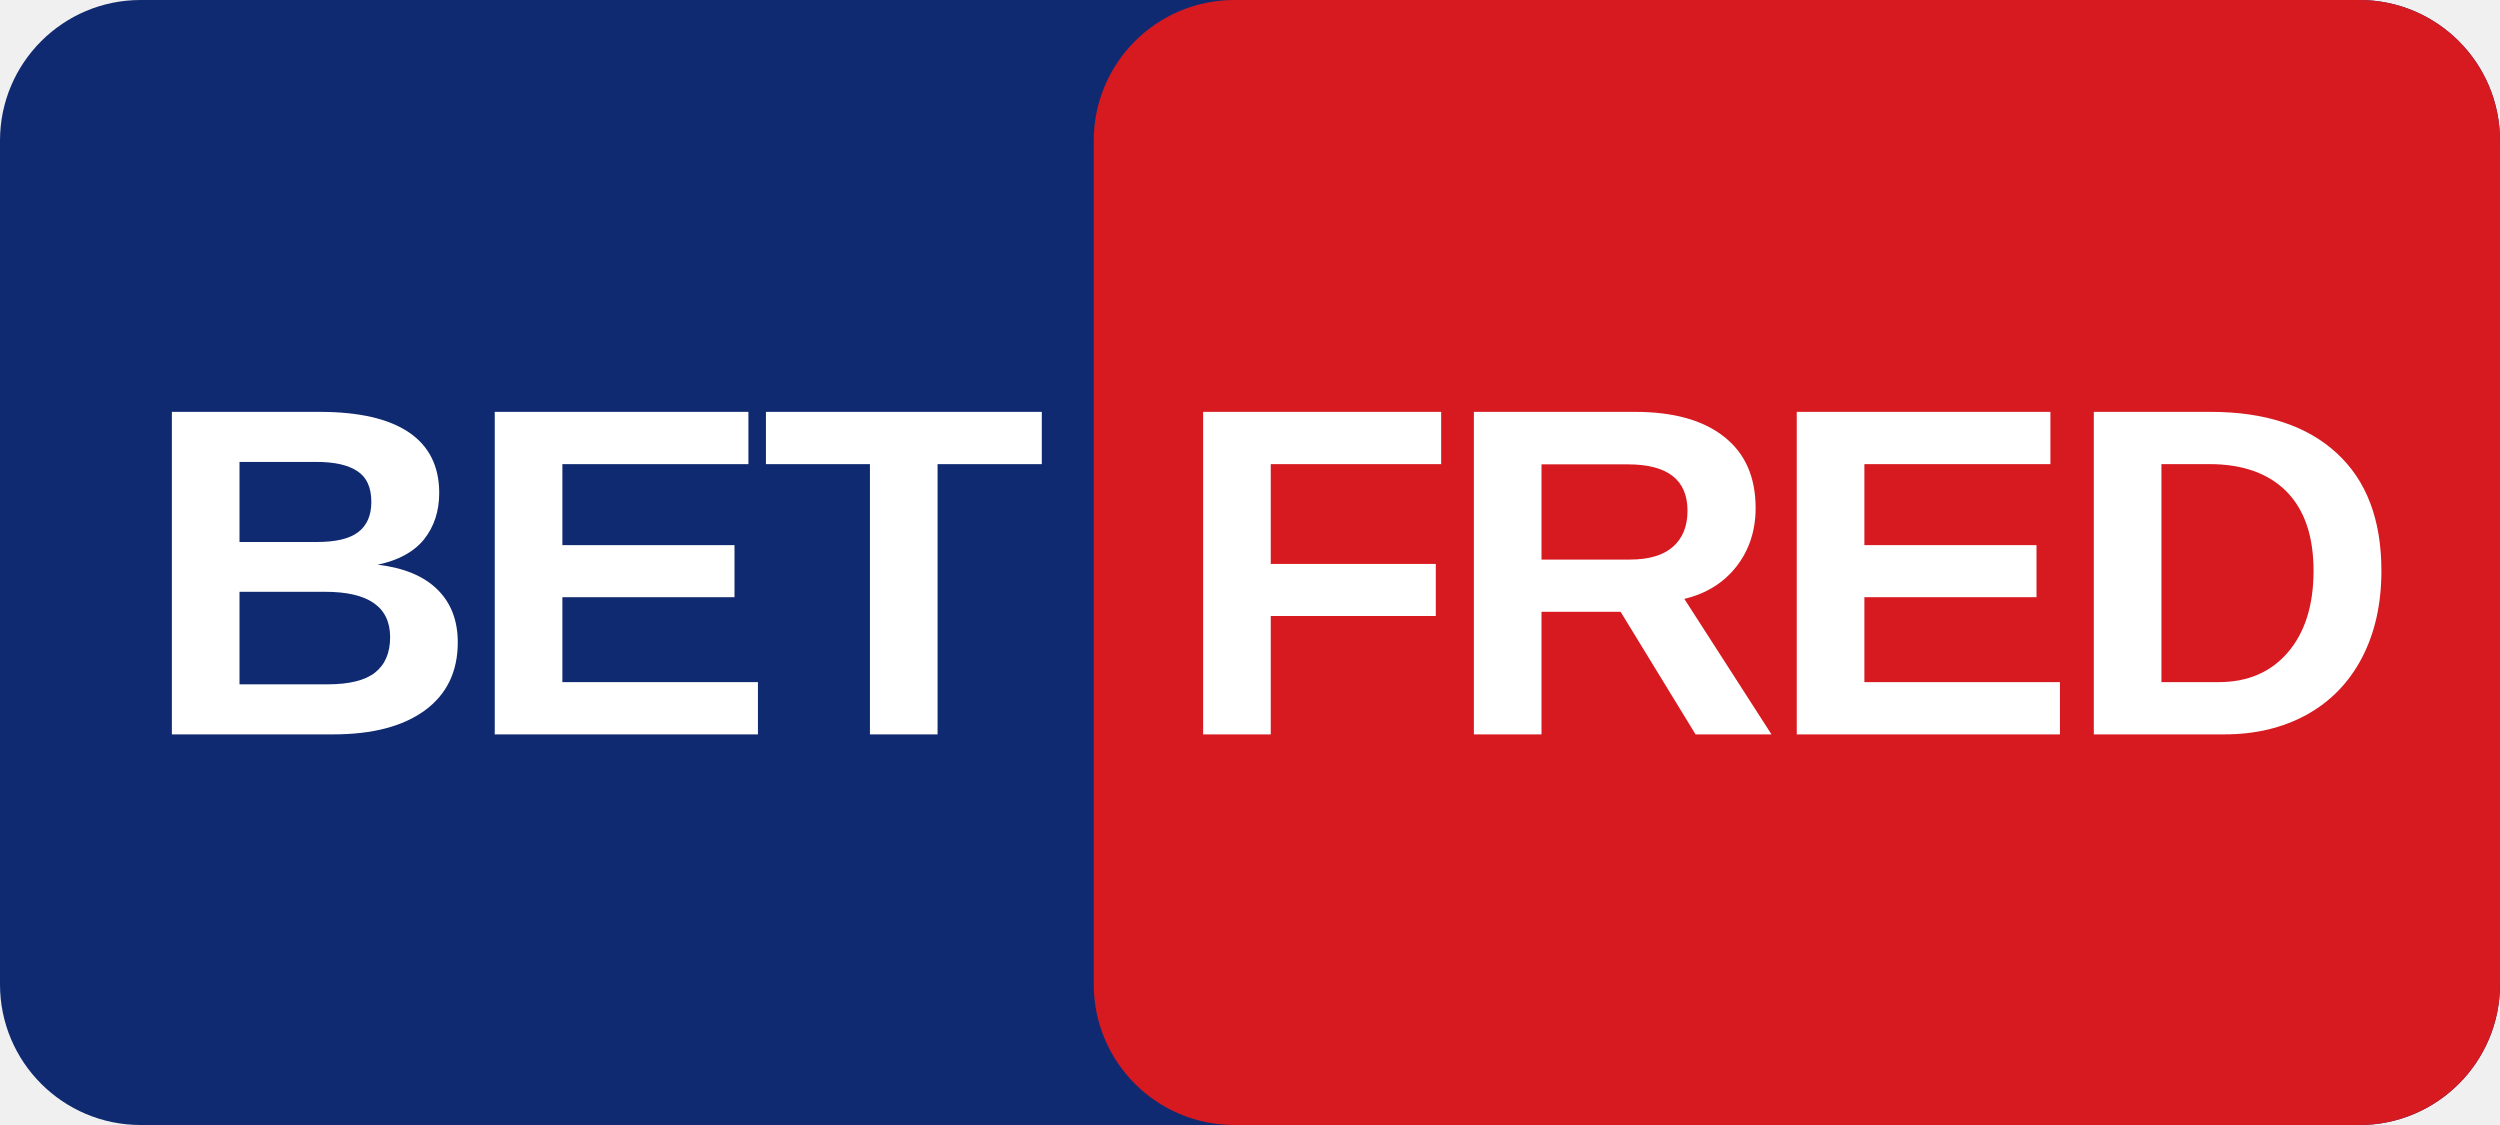
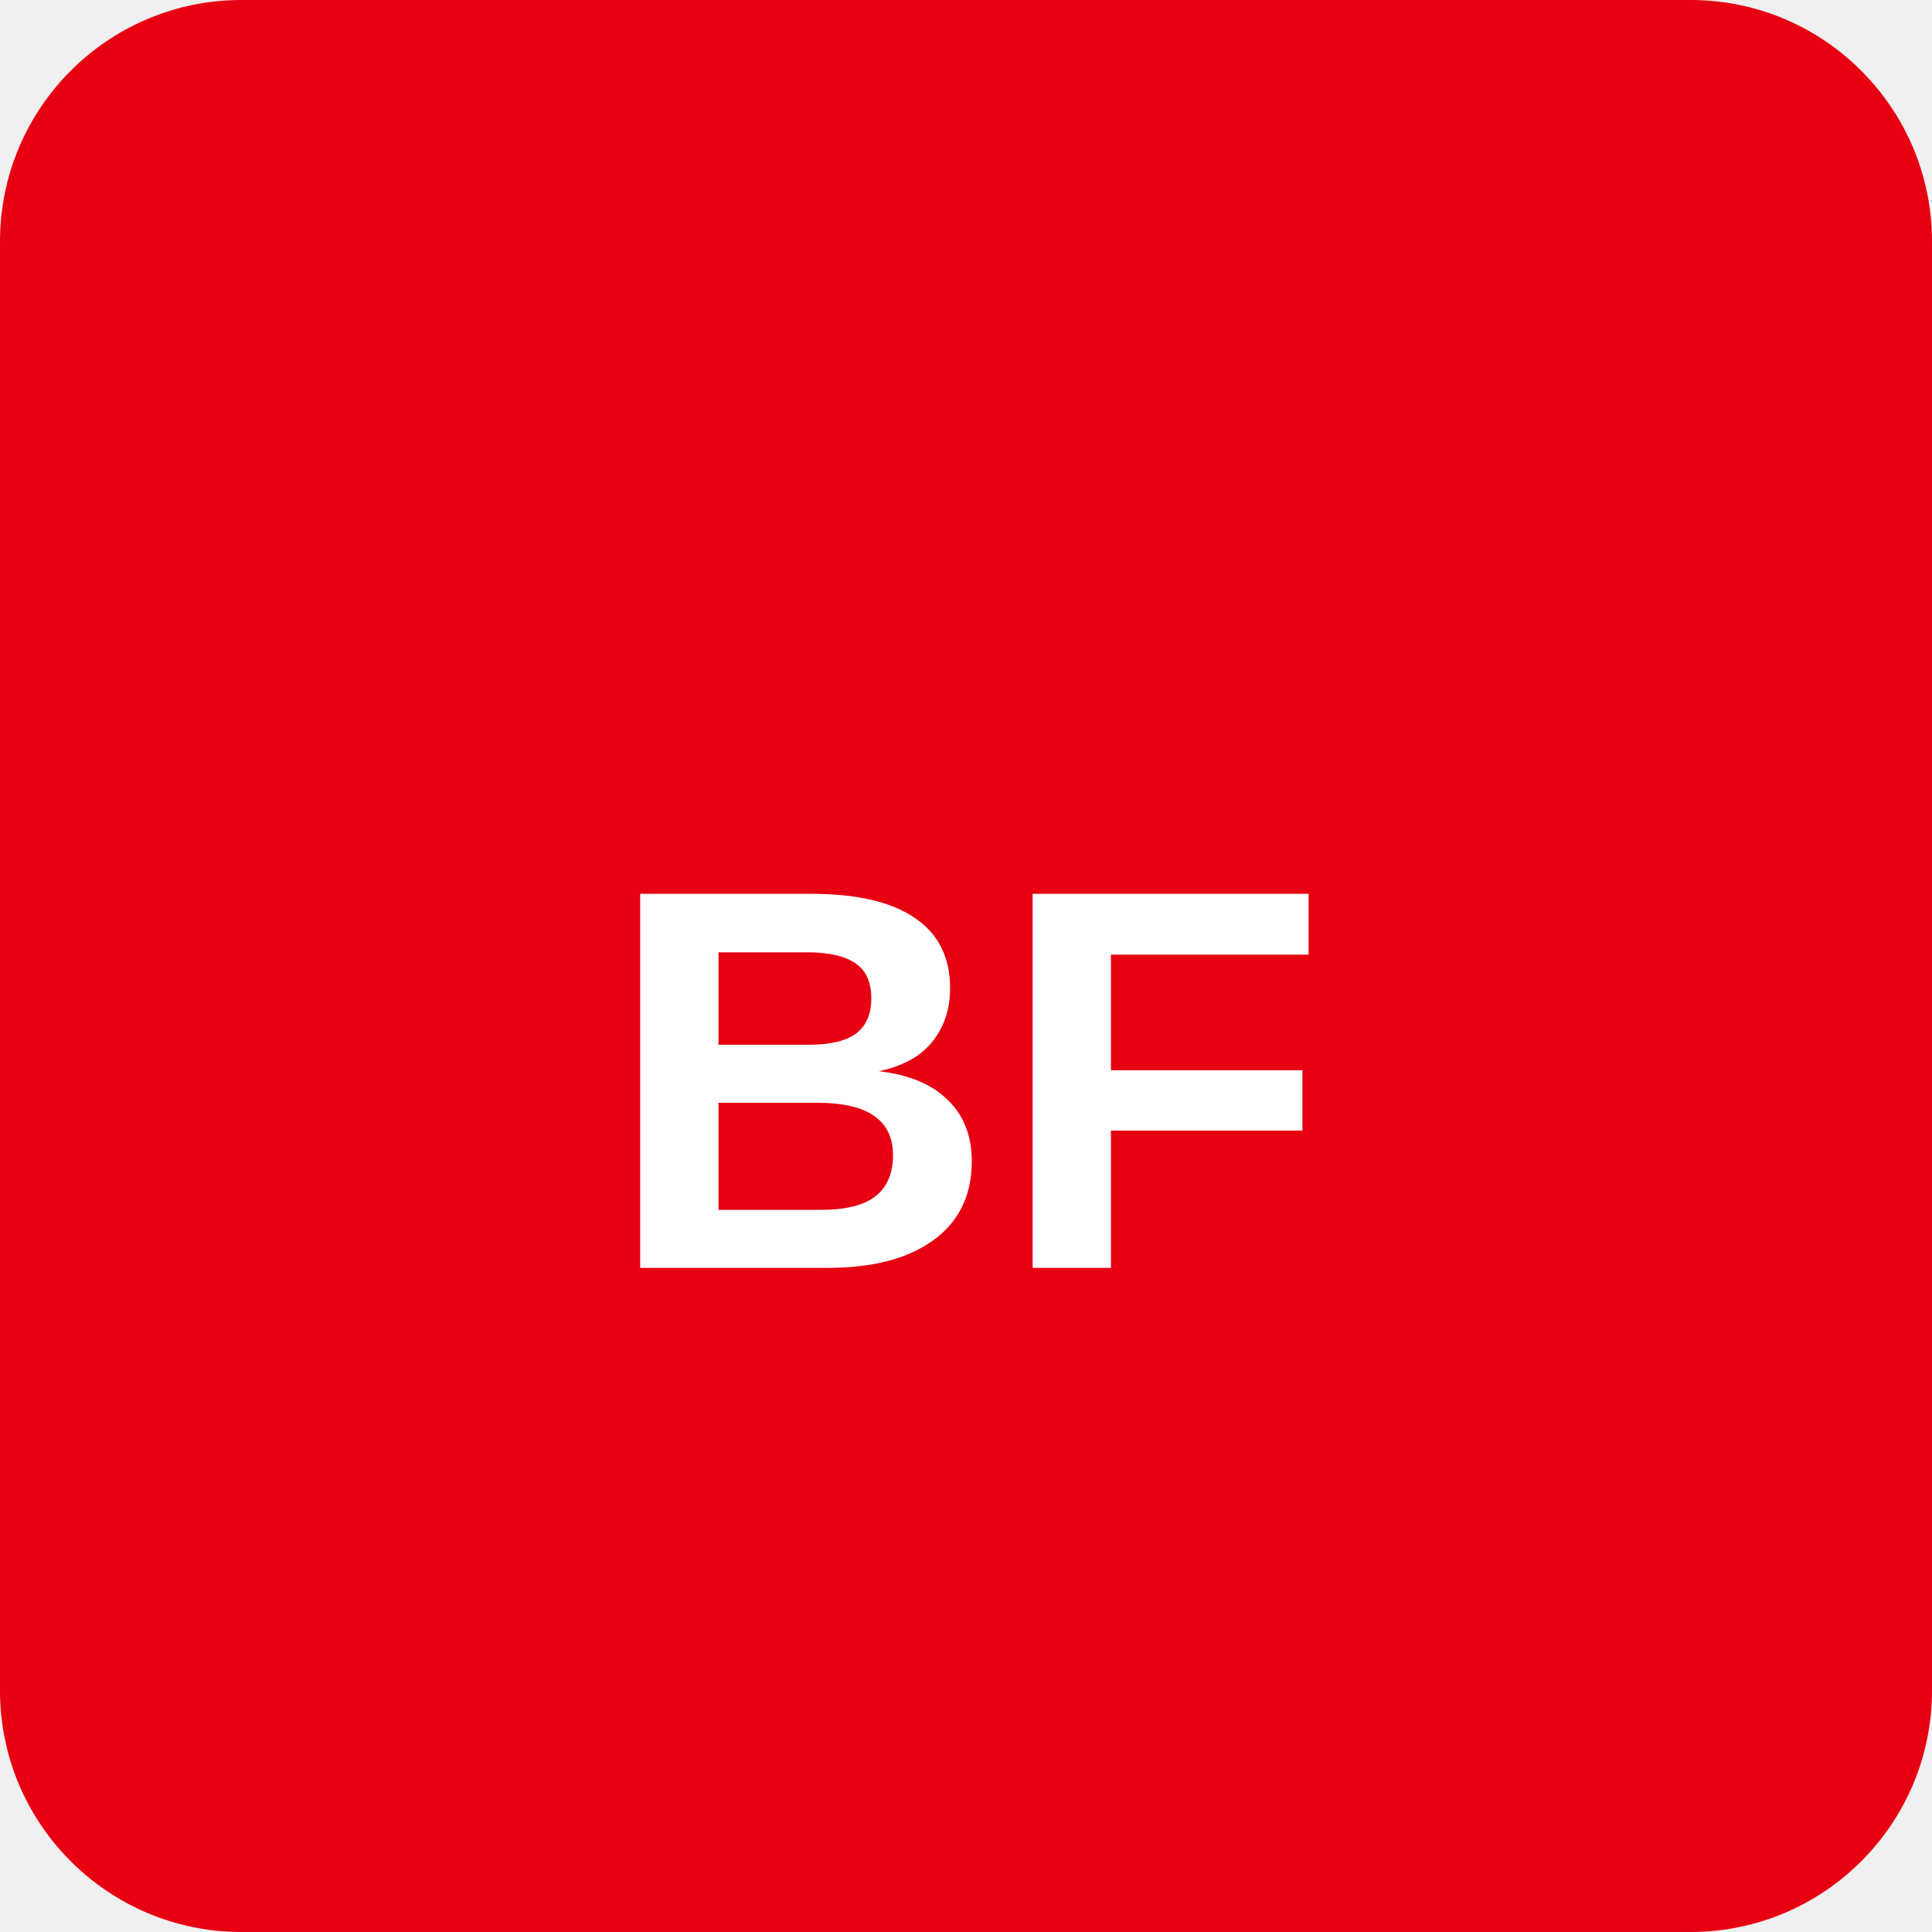
- <svg xmlns="http://www.w3.org/2000/svg" width="160" height="72" viewBox="0 0 160 72" fill="none">
-   <rect width="160" height="72" rx="9" fill="#102A72" />
-   <rect x="70" width="90" height="72" rx="9" fill="#D71920" />
-   <text x="9" y="47" fill="#FFFFFF" font-family="Arial, Helvetica, sans-serif" font-size="30" font-weight="900" letter-spacing="-1">BET</text>
-   <text x="75" y="47" fill="#FFFFFF" font-family="Arial, Helvetica, sans-serif" font-size="30" font-weight="900" letter-spacing="-1">FRED</text>
+ <svg xmlns="http://www.w3.org/2000/svg" width="64" height="64" viewBox="0 0 64 64" fill="none">
+   <rect width="64" height="64" rx="8" fill="#E60012" />
+   <text x="32" y="42" font-family="Arial, sans-serif" font-size="18" font-weight="bold" fill="white" text-anchor="middle">BF</text>
</svg>
